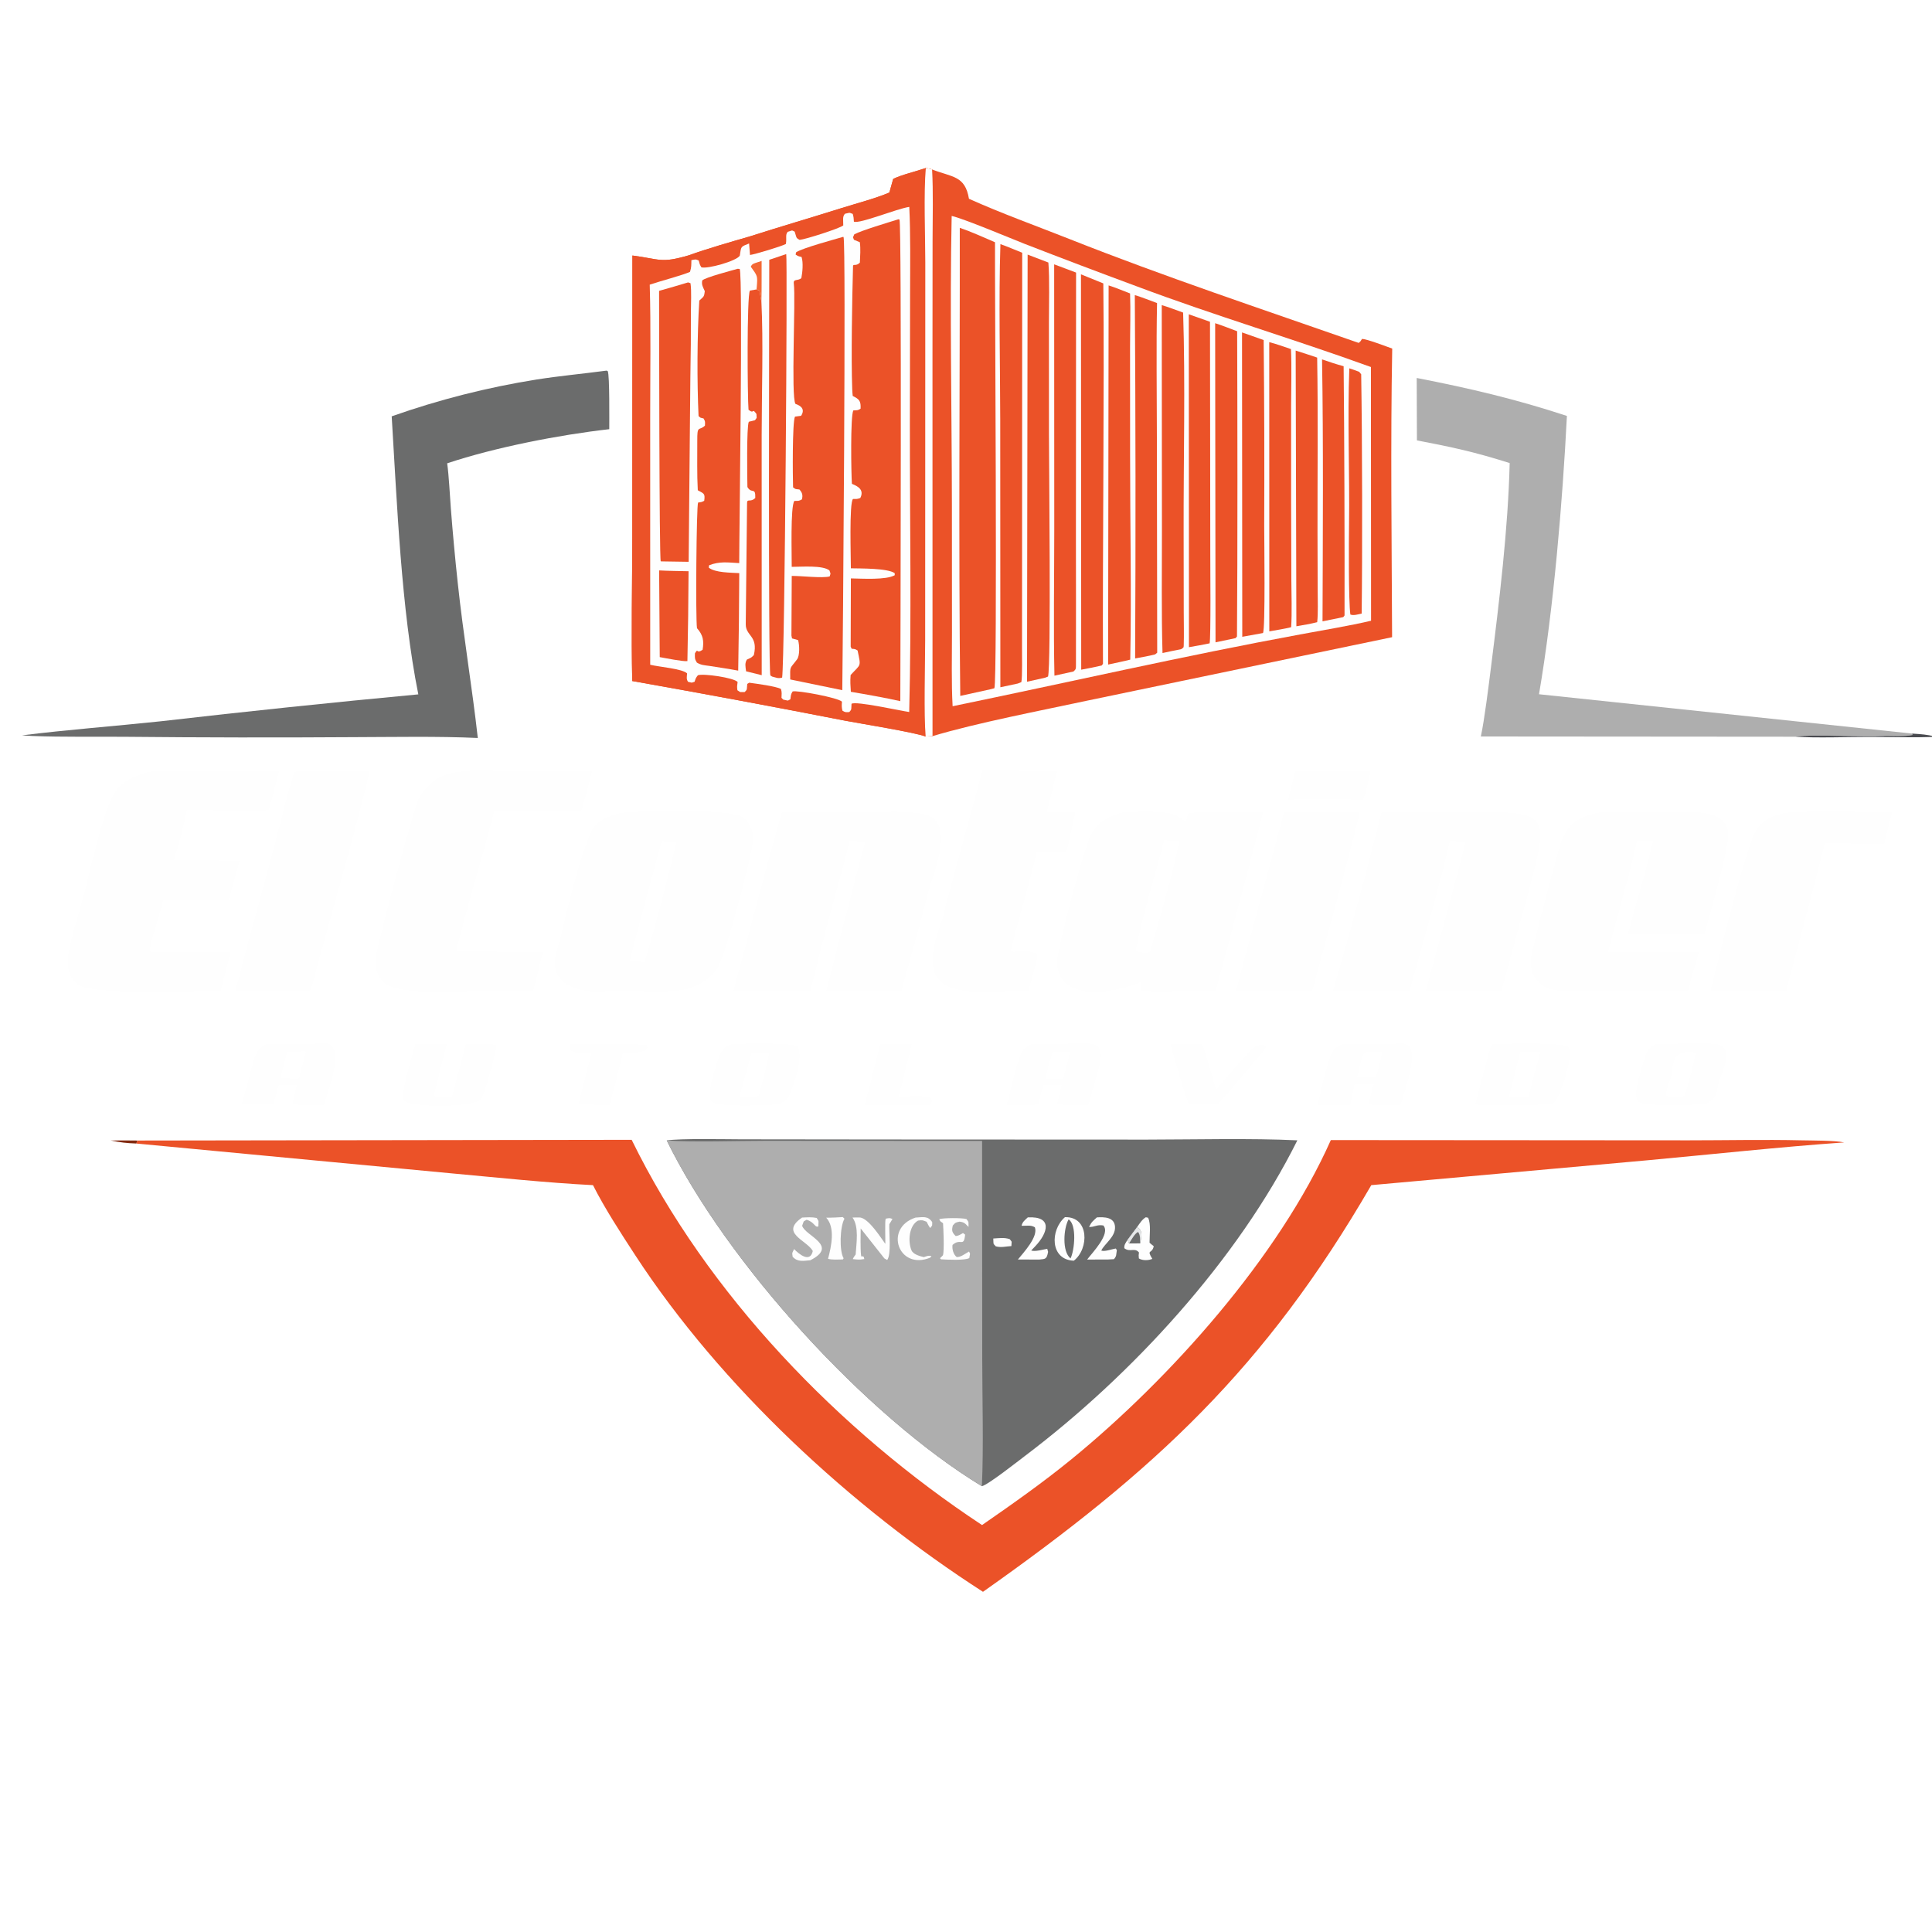
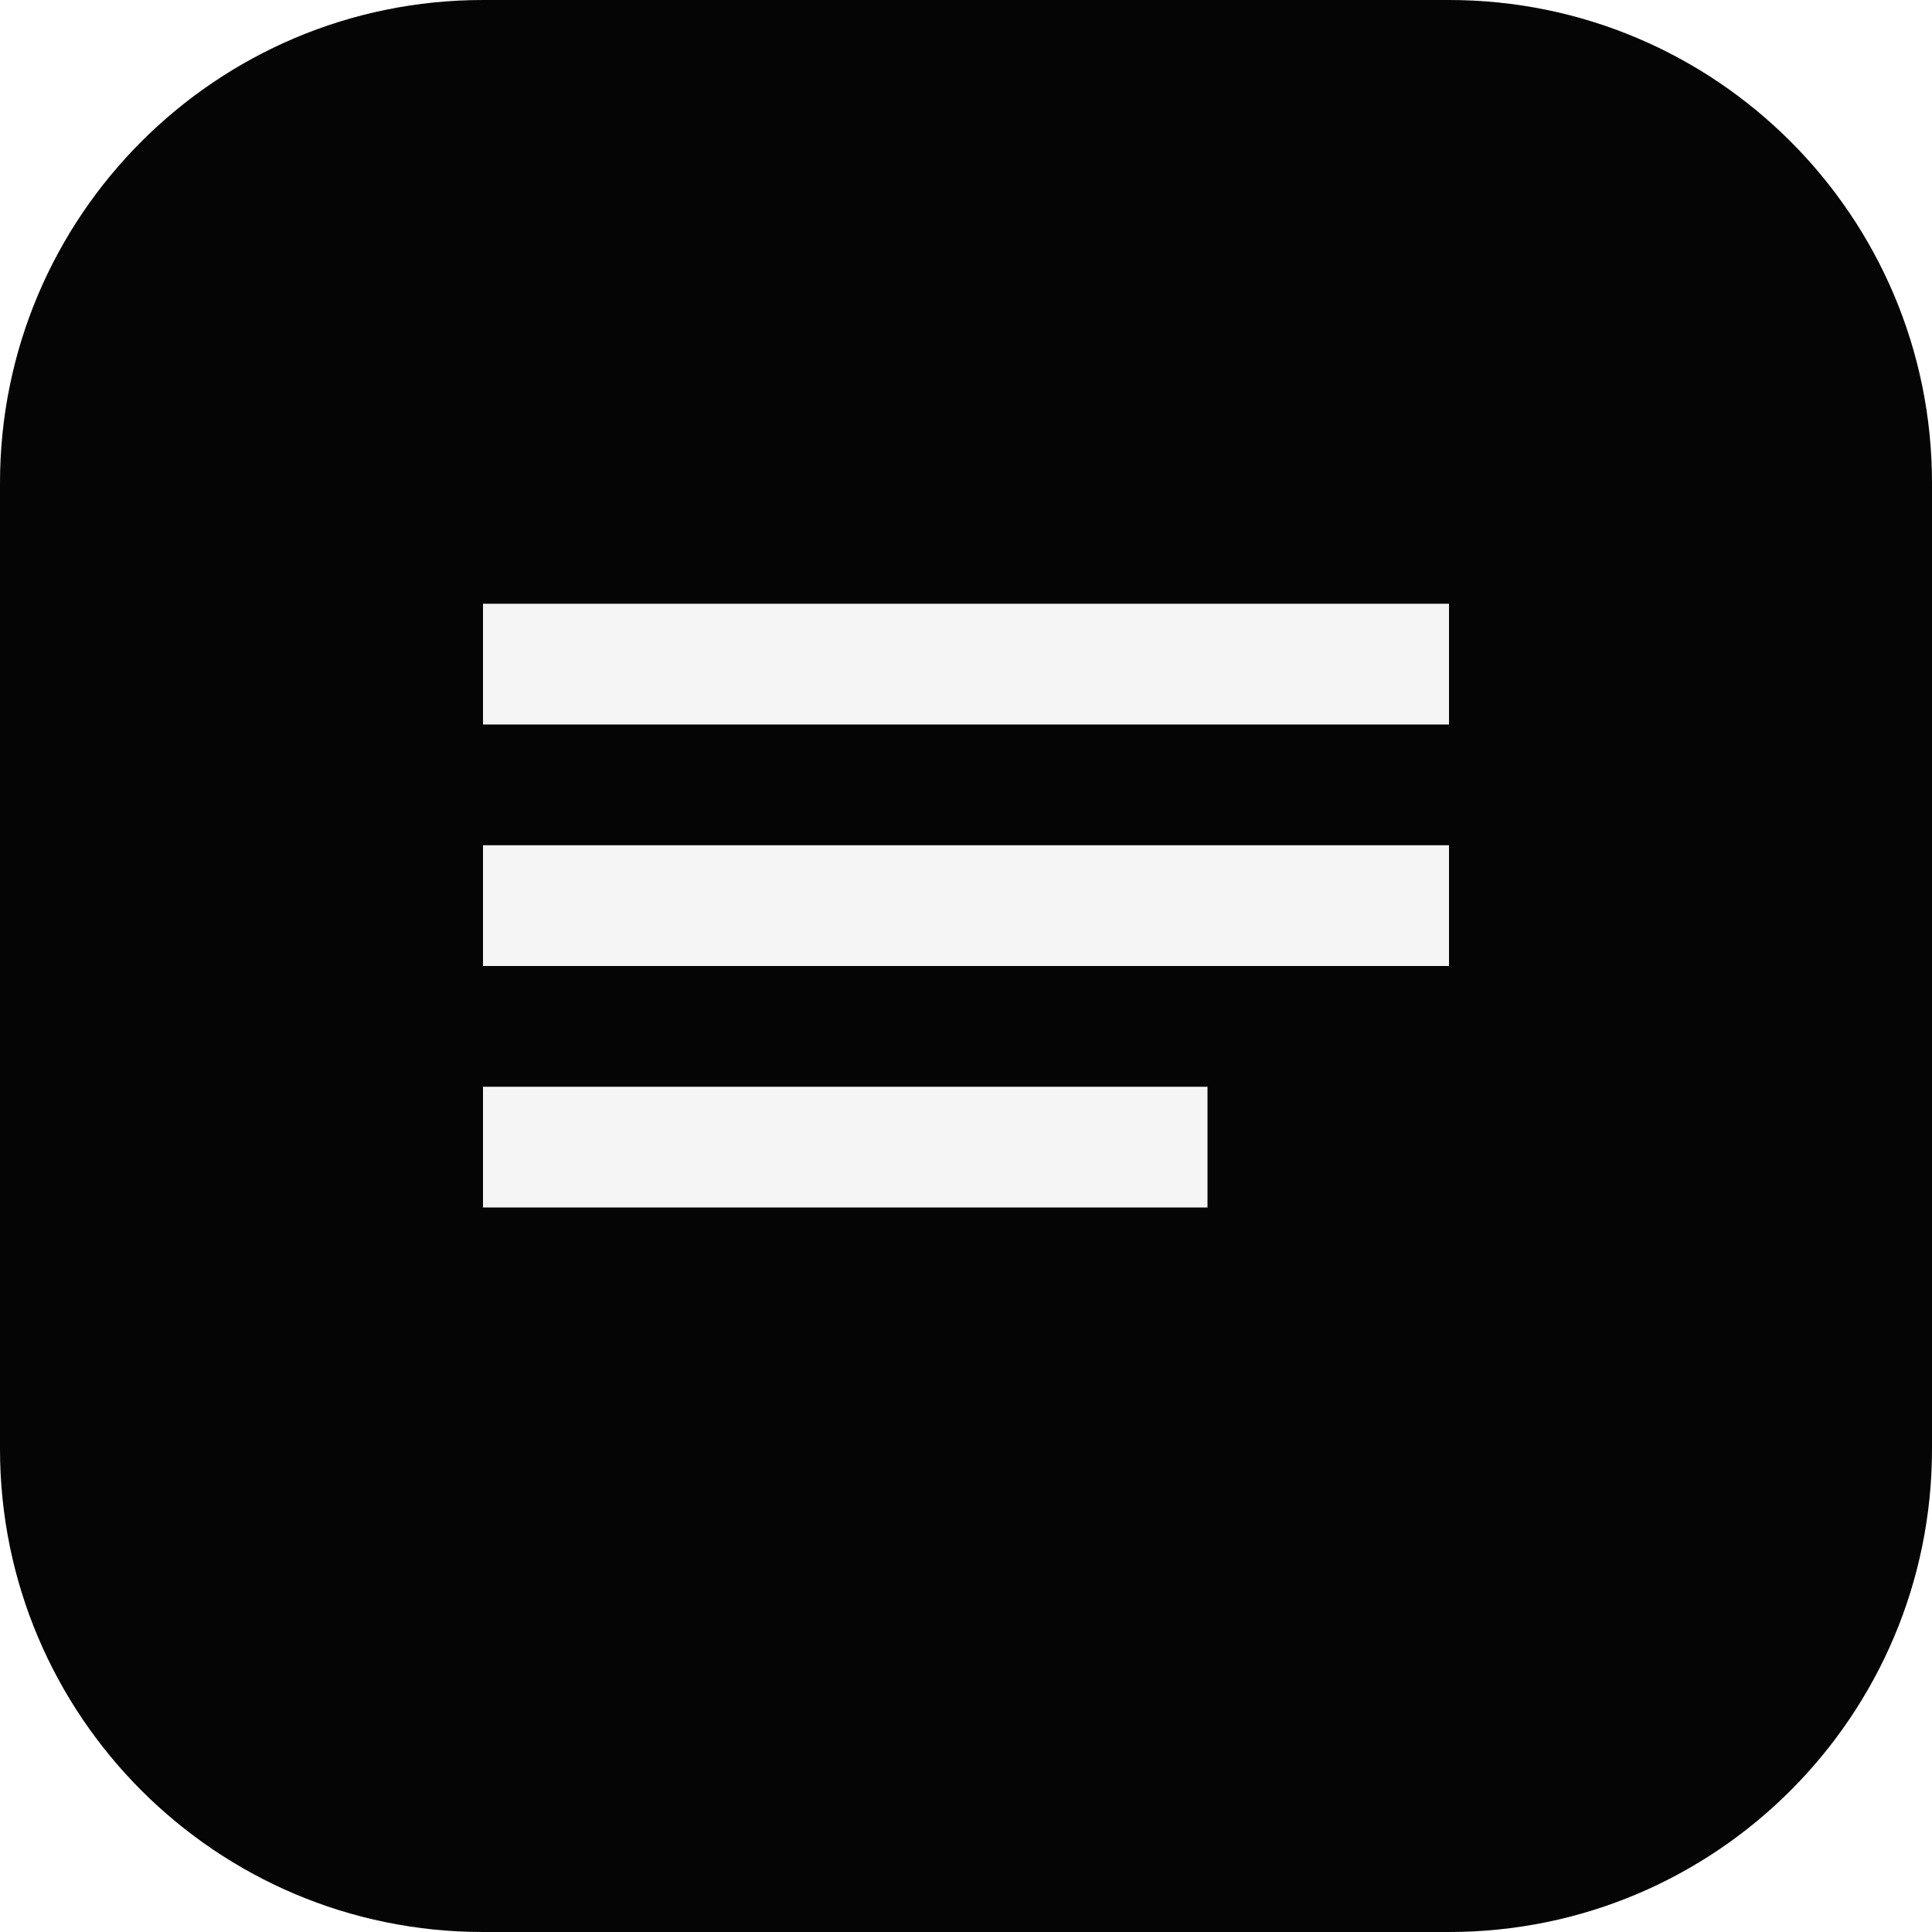
- <svg xmlns="http://www.w3.org/2000/svg" width="64" height="64" viewBox="120 200 780 620">
-   <path fill="#EB5228" d="M493.773 187.836C494.656 187.998 495.487 188.085 496.304 188.42C504.544 191.608 509.612 190.869 511.197 200.254C524.146 206.084 538.502 211.246 551.766 216.499C590.341 231.778 629.453 244.78 668.55 258.444C669.487 257.603 669.21 257.91 669.87 256.843C671.784 256.813 679.889 259.964 682.075 260.725C681.365 298.891 681.876 339.013 682.025 377.251L558.954 402.864C540.418 406.851 514.295 411.839 496.484 417.199L493.71 417.364C489.673 415.722 467.112 412.086 461.552 411.026C432.833 405.407 404.065 400.047 375.25 394.946C374.828 376.127 375.237 355.884 375.273 336.938L375.319 223.16C386.604 224.635 386.777 226.384 398.042 223.092C405.54 220.384 414.973 217.696 422.673 215.461C434.901 211.545 447.268 207.943 459.506 204.089C465.277 202.272 473.718 200.049 479.063 197.73L480.606 192.231C483.92 190.572 489.797 189.226 493.773 187.836Z" />
-   <path fill="#EB5228" d="M493.773 187.836C494.656 187.998 495.487 188.085 496.304 188.42C496.811 197.288 496.519 207.893 496.506 216.9L496.469 263.267L496.484 417.199L493.71 417.364C489.673 415.722 467.112 412.086 461.552 411.026C432.833 405.407 404.065 400.047 375.25 394.946C374.828 376.127 375.237 355.884 375.273 336.938L375.319 223.16C386.604 224.635 386.777 226.384 398.042 223.092C405.54 220.384 414.973 217.696 422.673 215.461C434.901 211.545 447.268 207.943 459.506 204.089C465.277 202.272 473.718 200.049 479.063 197.73L480.606 192.231C483.92 190.572 489.797 189.226 493.773 187.836Z" />
-   <path fill="#FEFEFE" d="M493.773 187.836C494.656 187.998 495.487 188.085 496.304 188.42C496.811 197.288 496.519 207.893 496.506 216.9L496.469 263.267L496.484 417.199L493.71 417.364C492.942 408.499 493.514 388.218 493.515 378.381L493.543 300.974L493.566 226.026C493.56 215.284 492.886 197.878 493.773 187.836Z" />
-   <path fill="#FEFEFE" d="M422.43 218.293L422.796 222.94C424.744 222.705 435.685 219.413 437.292 218.485C437.678 215.949 436.982 214.852 438.016 213.593C440.158 213.029 439.347 212.794 440.836 213.522C441.654 215.936 441.187 215.962 442.83 216.845C445.133 216.656 459.076 212.21 460.446 211.011C460.475 208.935 460.034 207.389 461.157 206.289C463.418 205.875 462.443 205.689 464.279 206.364C464.659 207.805 464.655 207.994 464.737 209.495C467.175 210.444 481.869 204.313 487.1 203.522C487.64 214.546 487.443 226.923 487.428 238.023L487.339 291.249C487.307 329.282 488.026 369.624 487.072 407.455C483.44 406.951 465.414 402.92 463.781 404.144C463.615 406.278 463.995 406.325 462.858 407.48C461.367 407.542 461.387 407.66 460.122 406.933C459.738 405.36 459.834 404.869 459.912 403.29C458.544 401.693 441.704 398.569 440.001 399.163C439.233 400.312 439.294 400.924 439.103 402.311C437.624 403.129 438.416 402.827 436.222 402.451L435.512 401.741C435.566 400.372 435.711 399.452 435.285 398.144C433.067 397.01 425.382 396.04 422.475 395.629L421.688 396.118C421.443 398.297 421.836 398.29 420.624 399.397C418.416 399.351 419.309 399.716 417.712 398.671C417.492 397.104 417.595 396.87 417.794 395.332C416.258 393.605 404.071 391.834 401.76 392.614C400.842 393.784 400.909 393.808 400.421 395.24C398.835 395.778 399.672 395.652 397.784 395.265C397.027 394.166 397.296 393.236 397.4 391.855C395.386 389.953 386.196 389.284 382.508 388.377L382.498 288.798C382.485 271.346 382.812 252.295 382.317 234.925C386.261 233.566 395.648 231.107 398.577 229.758C399.171 227.804 399.089 227.11 399.137 225.026C400.619 224.769 400.777 224.55 402.077 225.165C402.449 226.467 402.454 226.801 403.165 227.927C405.745 228.646 417.307 225.391 418.665 223.244C419.28 219.295 418.977 219.711 422.43 218.293Z" />
-   <path fill="#EB5228" d="M482.7 208.531L483.149 208.64C484.086 210.646 483.512 386.402 483.48 403.074C477.304 401.696 469.782 400.359 463.511 399.299C463.348 396.713 463.197 395.128 463.419 392.52C467.613 387.942 467.662 389.464 466.232 382.627C465.077 381.911 465.205 382.076 463.833 381.913L463.443 381.061L463.521 353.52C468.095 353.591 477.681 354.237 481.229 352.232L481.221 351.414C478.376 349.357 467.419 349.535 463.517 349.44C463.537 345.512 462.795 322.917 464.379 321.448C465.867 321.451 465.957 321.545 467.329 321.054C468.989 317.745 466.389 316.317 463.936 315.341C463.646 311.345 463.282 288.017 464.508 285.7C466.117 285.588 466.199 285.792 467.443 284.986C467.581 281.903 466.962 281.18 464.267 279.855C464.167 278.922 464.1 277.985 464.066 277.046C463.596 264.667 464.024 240.612 464.392 227.423C464.419 226.439 465.636 227.619 467.156 226.024C467.272 223.226 467.503 220.558 467.141 217.787L464.77 216.818L464.369 215.792L464.917 214.586C468.057 212.95 478.737 209.788 482.7 208.531Z" />
-   <path fill="#EB5228" d="M460.429 215.616L460.562 215.726C461.632 217.786 460.271 384.399 460.056 398.646L439.035 394.316C438.997 388.62 438.727 390.321 441.8 386.194C442.947 384.655 442.781 380.346 442.209 378.425C441.392 378.219 440.581 377.993 439.775 377.747L439.523 376.625L439.646 352.514C443.579 352.477 451.984 353.516 454.96 352.716C455.413 351.175 455.393 351.95 454.877 350.313C452.128 348.105 443.604 348.868 439.636 348.849C439.683 344.182 439.065 324.553 440.696 322.234C442.372 322.176 442.376 322.376 443.752 321.615C444.196 319.924 443.89 318.863 442.746 317.622C440.979 317.361 441.455 317.692 440.184 316.757C440.054 312.792 439.829 290.533 440.954 288.196L443.429 287.858C445.093 285.269 443.487 283.845 441.144 283.06C439.278 280.126 441.3 240.847 440.481 234.528C440.204 232.386 442.082 233.566 443.522 232.282C444.001 229.882 444.345 226.1 443.623 223.752C442.341 223.433 442.267 223.501 441.202 222.764L441.423 221.846C444.051 220.112 456.798 216.681 460.429 215.616Z" />
-   <path fill="#EB5228" d="M417.812 228.52L418.633 228.574C419.989 231.52 418.423 335.787 418.446 347.34C413.875 347.097 410.533 346.54 406.274 348.217L406.143 349.165C408.705 351.254 415.06 351.174 418.463 351.389C418.414 364.512 418.271 377.635 418.033 390.756C414.324 390.043 410.274 389.469 406.522 388.863C404.412 388.56 403.13 388.574 401.349 387.515C400.39 385.98 400.536 385.545 400.565 383.752C402.047 381.318 400.903 384.214 403.658 382.336C404.268 378.746 403.857 376.351 401.4 373.631C400.789 369.826 401.164 324.272 401.838 322.889C403.134 322.707 403.191 322.783 404.315 322.163C404.771 319.068 404.049 319.297 401.718 317.936C401.353 311.358 401.547 304.689 401.509 298.102C401.47 291.4 402.089 294.168 404.604 291.839C404.652 290.291 404.812 290.223 404.037 288.94C402.607 288.568 403.038 288.877 402.029 287.984C401.383 274.296 401.452 254.973 402.325 241.339C404.236 239.68 404.287 239.689 404.547 237.556C403.809 235.89 403.143 234.955 403.522 233.209C404.899 231.928 415.467 229.213 417.812 228.52Z" />
-   <path fill="#EB5228" d="M397.8 234.016C398.123 234.121 398.446 234.226 398.77 234.332C399.247 237.538 398.932 242.608 398.934 246.09C398.966 254.749 398.894 263.408 398.718 272.065L398.032 346.812L387.875 346.658L386.757 346.629C386.135 345.455 386.118 247.424 386.095 237.428C389.94 236.392 393.96 235.141 397.8 234.016Z" />
-   <path fill="#EB5228" d="M437.42 222.582C437.963 223.793 436.88 385.917 435.767 393.565C434.073 394.024 433.618 393.621 431.734 393.154L431.025 392.704C430.103 390.883 430.578 241.562 430.574 224.88L437.42 222.582Z" />
-   <path fill="#EB5228" d="M425.439 236.843L426.624 237.391C426.854 238.865 427.113 240.334 427.399 241.797C428.208 257.838 427.519 279.161 427.508 295.664L427.524 392.591L421.223 391.027C420.942 389.074 420.651 387.782 421.524 386.304C422.923 385.656 423.265 385.622 424.338 384.501C426.209 376.617 421.024 376.849 421.08 372.013C421.265 356.034 421.442 339.074 421.614 323.014C421.634 321.168 423.052 322.975 424.929 321.031C425.064 316.422 423.491 319.606 421.754 316.626C421.676 313.271 421.372 292.143 422.315 290.278L424.805 289.65C425.762 288.322 425.438 289.088 425.403 287.14C423.451 284.39 424.712 287.424 422.2 285.447C421.772 280.594 421.491 239.397 422.755 237.323L425.439 236.843Z" />
-   <path fill="#EB5228" d="M386.11 350.289C389.923 350.513 394.145 350.528 397.993 350.622C397.933 362.716 397.777 374.809 397.526 386.901C395.849 387.164 388.507 385.677 386.355 385.295L386.11 350.289Z" />
-   <path fill="#F46835" d="M425.439 236.843L425.521 235.899C425.908 231.222 425.829 231.49 423.106 227.656C423.729 226.398 424.392 226.39 426.064 225.813C426.537 225.652 427.012 225.496 427.489 225.344C427.463 230.714 427.537 236.459 427.399 241.797C427.113 240.334 426.854 238.865 426.624 237.391L425.439 236.843Z" />
-   <path fill="#FEFEFE" d="M504.214 207.187C508.652 208.094 527.913 216.177 533.475 218.378C548.612 224.256 563.796 230.009 579.027 235.637C610.401 247.425 642.382 256.887 673.476 268.174L673.533 370.609C665.009 372.623 653.626 374.513 644.863 376.146C597.694 384.843 551.442 395.468 504.598 405.123C504.068 396.013 504.339 384.527 504.336 375.242L504.31 324.396C504.269 286.264 503.412 245.021 504.214 207.187Z" />
-   <path fill="#EB5228" d="M507.491 211.98C512.256 213.606 517.072 215.804 521.711 217.81C521.597 236.705 522.735 394.942 521.455 397.863L519.879 398.273L507.685 400.956C506.944 338.389 507.556 274.652 507.491 211.98Z" />
-   <path fill="#EB5228" d="M523.895 218.558C526.614 219.51 529.959 220.951 532.691 222.036L532.64 350.476L532.617 381.487C532.614 383.841 532.779 393.53 532.347 395.379L530.894 395.966L523.872 397.467L523.821 289.436C523.787 266.627 523.175 241.194 523.895 218.558Z" />
-   <path fill="#EB5228" d="M534.88 222.79L543.257 225.988C543.792 232.315 543.476 243.544 543.48 250.179L543.492 295.527C543.494 304.521 544.396 389.369 543.113 393.151L541.881 393.624L534.639 395.228L534.88 222.79Z" />
-   <path fill="#EB5228" d="M545.595 226.717L554.439 230.045L554.377 336.426C554.381 353.607 554.449 370.955 554.39 388.149C554.383 390.086 554.423 390.157 553.392 391.098L545.705 392.786C545.292 373.488 545.632 353.027 545.636 333.627L545.595 226.717Z" />
-   <path fill="#EB5228" d="M556.414 230.763L565.44 234.416C565.899 275.183 565.088 344.266 565.3 388C565.137 388.223 564.973 388.446 564.809 388.668C562.185 389.315 559.189 389.842 556.513 390.375L556.414 230.763Z" />
-   <path fill="#EB5228" d="M567.577 235.225C570.127 236.011 573.668 237.488 576.242 238.474C576.495 245.456 576.233 253.388 576.23 260.488L576.25 304.331C576.245 331.273 576.853 359.489 576.31 386.308C573.519 387.024 570.229 387.668 567.379 388.3L567.577 235.225Z" />
-   <path fill="#EB5228" d="M578.152 239.132C580.79 239.914 584.46 241.38 587.127 242.355C586.779 260.131 587.056 278.852 587.064 296.678L587.195 383.506L586.364 384.195C583.659 384.879 581.021 385.33 578.282 385.833C578.526 336.933 578.483 288.032 578.152 239.132Z" />
-   <path fill="#EB5228" d="M589.031 243.184C591.468 243.878 595.168 245.317 597.656 246.195C598.588 274.41 597.788 306.079 597.865 334.622L597.91 367.039C597.916 371.422 598.045 376.216 597.904 380.594C597.87 381.634 597.803 381.377 596.89 382.078C594.387 382.545 591.834 383.119 589.338 383.648C588.87 367.574 589.112 350.266 589.106 334.131L589.031 243.184Z" />
-   <path fill="#EB5228" d="M599.946 246.89L608.507 249.907L608.626 344.159C608.63 348.28 608.884 377.313 608.354 379.736C605.677 380.315 602.732 380.796 600.016 381.29L599.946 246.89Z" />
-   <path fill="#EB5228" d="M610.589 250.486C613.454 251.403 616.619 252.663 619.472 253.731C619.586 282.933 619.681 344.358 619.401 376.982C619.208 377.199 619.014 377.416 618.821 377.633L610.739 379.326L610.589 250.486Z" />
-   <path fill="#EB5228" d="M621.44 254.205L630.175 257.289C630.431 282.271 630.504 307.254 630.396 332.238C630.399 337.749 630.898 374.122 629.893 375.574L621.537 377.092L621.44 254.205Z" />
-   <path fill="#EB5228" d="M632.426 258.137C634.893 258.722 638.697 260.099 641.2 260.938C641.519 268.024 641.27 276.63 641.253 283.816L641.255 322.774L641.349 353.799C641.384 359.715 641.647 367.446 641.278 373.216C638.477 373.908 635.317 374.39 632.453 374.898L632.426 258.137Z" />
-   <path fill="#EB5228" d="M643.1 261.537C645.942 262.388 648.937 263.435 651.772 264.371C652.176 287.529 651.875 311.935 651.914 335.167L651.986 358.329C651.998 361.911 652.191 367.794 651.787 371.191C649.014 371.902 646.199 372.342 643.378 372.839L643.1 261.537Z" />
-   <path fill="#EB5228" d="M653.749 265.095C656.82 266.166 659.324 266.998 662.461 267.857C662.748 294.249 662.896 340.268 662.826 368.486C662.653 368.706 662.479 368.926 662.306 369.146L653.938 370.858C654.059 336.154 654.314 299.757 653.749 265.095Z" />
-   <path fill="#EB5228" d="M664.757 268.709C666.219 269.16 667.304 269.555 668.731 270.113C669.003 270.444 669.275 270.775 669.548 271.107C669.988 298.077 670.06 342.563 669.742 367.717C668.228 368.028 666.504 368.631 665.176 368.098C664.41 362.575 664.56 338.021 664.642 331.832C664.916 311.276 663.981 289.059 664.757 268.709Z" />
-   <path fill="#6B6C6C" d="M389.184 580.425C394.765 579.563 412.574 579.964 419.208 579.972L478.588 580.042L583.011 580.089C602.011 580.074 625.069 579.475 643.774 580.382C619.759 628.675 576.877 675.228 534.058 707.608C530.994 709.925 518.921 719.457 516.404 720.016C469.438 691.482 413.343 629.817 389.184 580.425Z" />
-   <path fill="#AEAEAE" d="M389.184 580.425C399.246 581.203 418.222 580.571 428.955 580.576L516.496 580.625L516.554 668.321C516.561 684.16 517.147 704.572 516.404 720.016C469.438 691.482 413.343 629.817 389.184 580.425Z" />
-   <path fill="#FEFEFE" d="M464.182 611.559C464.733 611.537 466.896 611.475 467.297 611.54C470.828 612.115 475.387 619.385 477.431 622.183C477.486 620.342 477.186 612.807 477.593 612.012C478.982 611.787 479.047 611.632 480.316 612.131C480.307 612.148 479.038 614.286 479.04 614.252C478.872 617.535 479.937 626.254 478.195 628.686L477.052 628.06L467.481 615.953C467.457 618.648 467.316 623.913 467.626 626.721C467.798 628.28 468.545 625.979 468.936 628.312C466.839 628.643 466.448 628.55 464.292 628.335C464.585 627.618 464.993 627.107 465.447 626.485C465.741 621.91 466.874 615.316 464.182 611.559Z" />
-   <path fill="#FEFEFE" d="M509.648 618.445C509.097 623.822 507.835 619.656 504.565 622.603C504.31 624.202 504.9 626.489 506.242 627.494C507.825 627.638 509.592 626.178 511.223 625.283C511.881 626.486 511.572 626.038 511.335 627.908C509.645 628.935 502.286 628.572 499.882 628.415L499.503 627.967C499.722 627.762 500.651 626.917 500.705 626.738C501.292 624.802 500.867 615.62 500.727 613.853C499.572 612.968 499.76 613.369 499.186 612.206C501.037 611.66 508.326 611.644 510.194 612.163C511.285 613.669 510.95 613.155 511.016 615.346C509.613 613.941 509.382 613.467 507.412 613.21C505.734 613.601 505.778 613.479 504.673 614.767C504.185 616.72 504.277 617.517 505.854 619.035C507.178 618.857 507.617 618.474 508.789 617.814L509.648 618.445Z" />
-   <path fill="#FEFEFE" d="M443.815 611.562C445.995 611.47 447.546 611.294 449.716 611.72C450.756 613.299 450.422 612.853 450.384 615.117C448.981 615.813 448.84 613.302 445.64 612.465C444.006 613.376 444.712 612.732 443.851 614.858C444.992 618.948 458.842 622.873 447.146 628.803C444.382 629.007 442.024 629.629 440.005 627.367C439.784 625.343 439.692 626.351 440.602 624.28C442.494 626.261 447.034 630.054 448.151 625.063C445.703 620.63 434.676 617.864 443.815 611.562Z" />
-   <path fill="#FEFEFE" d="M489.656 611.567C492.624 611.413 494.643 610.785 496.359 613.417C496.293 615.173 496.571 614.416 495.552 615.789C494.955 614.999 494.534 614.155 494.105 613.264C492.433 612.599 492.488 612.521 490.622 612.788C486.983 614.799 486.474 621.18 487.994 624.799C488.671 626.411 491.372 627.156 492.985 627.539C494.465 627.054 494.556 626.879 496.061 627.054L495.541 627.755C482.667 633.01 476.753 615.737 489.656 611.567Z" />
-   <path fill="#FEFEFE" d="M453.571 611.606C455.867 611.644 457.979 611.497 460.263 611.365L460.936 612.041C459.095 615.159 458.79 625.045 460.587 628.002L460.27 628.471C458.467 628.5 455.975 628.687 454.306 628.216C455.605 623.306 457.302 615.657 453.571 611.606Z" />
-   <path fill="#FEFEFE" d="M549.941 611.405C559.764 611.119 559.748 624.162 553.53 628.981C543.896 628.626 543.918 616.603 549.941 611.405Z" />
-   <path fill="#6B6C6C" d="M551.42 612.297C554.804 614.454 553.852 624.721 552.207 628.054C548.687 625.286 549.396 615.829 551.42 612.297Z" />
-   <path fill="#FEFEFE" d="M579.101 615.377C580.166 613.886 581.042 612.358 582.595 611.435L583.51 611.627C584.778 614.228 584.056 618.81 584.1 621.716C584.102 621.788 585.575 622.952 585.796 623.122C585.101 626.506 582.743 624.112 585.223 628.251C583.612 628.918 581.336 628.981 579.803 628.079C579.655 626.712 579.678 627.032 579.831 625.66C578.106 623.518 576.268 625.744 573.921 623.944C573.782 622.568 574.462 621.818 575.196 620.593L579.101 615.377Z" />
-   <path fill="#6B6C6C" d="M579.101 615.377C581.571 616.913 580.827 619.25 580.337 621.988L575.822 622.016L575.196 620.593L579.101 615.377Z" />
-   <path fill="#E6E8E9" d="M579.101 615.377C581.571 616.913 580.827 619.25 580.337 621.988C580.211 620.029 580.456 618.821 579.487 617.361C578.147 617.958 576.717 620.635 575.822 622.016L575.196 620.593L579.101 615.377Z" />
-   <path fill="#FEFEFE" d="M562.855 611.485C565.745 611.329 569.953 611.284 570.165 615.34C570.376 619.376 565.797 622.222 564.616 624.903C566.112 625.374 568.504 624.406 570.46 624.056L570.901 624.709C570.557 626.761 570.861 627.014 569.729 628.361L567.125 628.499L558.901 628.514C560.947 625.788 568.518 618.09 565.429 614.744C562.724 614.321 562.06 615.428 559.682 615.36C560.683 613.302 561.115 613.081 562.855 611.485Z" />
-   <path fill="#FEFEFE" d="M534.948 611.492C545.157 610.939 543.027 617.804 537.994 623.103L536.753 624.409L536.317 624.86C537.866 625.409 540.799 624.517 542.801 624.182L543.144 625.407C542.594 628.404 542.072 628.271 539.625 628.515L530.95 628.5C533.328 625.58 539.221 619.285 537.806 615.486C536.108 614.465 534.599 614.948 532.433 614.88C532.779 613.284 533.743 612.651 534.948 611.492Z" />
-   <path fill="#FEFEFE" d="M521.02 620.021C523.354 619.888 525.495 619.531 527.652 620.283C528.76 621.717 528.387 620.874 528.324 623.075C526.083 623.209 524.171 623.774 522.022 623.181C520.77 621.891 521.165 622.328 521.02 620.021Z" />
-   <path fill="#EB5228" d="M175.448 580.464L375.021 580.173C405.498 642.531 458.823 697.665 516.475 735.705C528.602 727.318 541.117 718.499 552.529 709.18C592.324 676.683 636.279 627.556 657.295 580.28L801.775 580.379C816.919 580.38 832.093 580.031 847.214 580.376C851.707 580.479 860.53 580.396 864.542 581.222C838.527 583.056 811.025 586.052 784.915 588.454L673.627 598.471C630.756 672.41 586.321 713.673 516.855 762.658C463.582 728.378 411.045 679.764 376.469 626.779C370.768 618.044 364.095 607.793 359.405 598.478C340.543 597.51 320.647 595.392 301.749 593.664L175.038 581.67L175.448 580.464Z" />
-   <path fill="#6B6C6C" d="M364.882 269.627L365.363 269.829C366.178 271.538 365.958 290.353 365.978 293.275C345.693 295.569 319.814 300.62 300.539 307.051C301.25 312.111 301.604 319.948 302.014 325.2C302.791 335.248 303.72 345.284 304.802 355.304C307.063 376.552 310.585 397.214 312.903 417.943C296.756 417.192 278.822 417.571 262.572 417.606C231.934 417.81 201.295 417.762 170.657 417.462C158.348 417.355 145.285 417.622 133.067 417.134L128.876 416.883C147.137 414.598 166.334 413.173 184.772 411.214C219.437 407.22 254.144 403.592 288.886 400.333C281.976 365.997 280.293 323.003 278.139 288.082C297.153 281.368 316.737 276.392 336.651 273.216C346.221 271.722 355.35 270.899 364.882 269.627Z" />
-   <path fill="#AEAEAE" d="M691.964 272.593C713.415 276.787 731.761 281.067 752.605 287.924C750.862 322.262 747.211 366.119 741.335 400.283L891.991 416.166L892.133 416.73C888.247 417.58 883.629 416.96 879.789 417.188C870.371 417.748 853.731 416.294 844.849 417.433L717.852 417.335C719.301 410.759 721.064 396.421 721.99 389.045C725.306 362.646 728.863 333.496 729.494 306.954C715.465 302.511 706.542 300.558 692.05 297.798L691.964 272.593Z" />
-   <path fill="#FEFEFE" d="M572.867 448.087C577.439 447.677 591.836 447.079 595.254 449.39L598.742 451.74C599.26 450.599 599.369 449.758 599.613 448.545C601.481 447.272 625.911 447.93 629.95 447.963C623.722 471.999 617.34 495.994 610.805 519.948L604.093 519.995C596.844 519.95 587.922 520.477 580.861 519.957C580.345 518.831 580.711 518.26 580.934 516.774L580.647 516.457C579.913 516.742 579.177 517.022 578.44 517.298C569.779 520.534 550.837 524.055 547.288 512.081C546.813 510.494 546.664 508.828 546.849 507.182C547.649 500.233 557.765 461.697 560.665 456.563C563.303 451.896 567.853 449.407 572.867 448.087ZM584.249 504.49C587.793 492.086 593.86 471.782 596.089 459.507C594.303 459.449 591.714 459.451 590.016 459.142C586.933 471.224 580.599 491.911 578.627 503.481C579.595 504.966 582.567 504.535 584.249 504.49Z" />
-   <path fill="#FEFEFE" d="M370.924 448.115C379.292 447.434 412.685 446.568 418.931 449.492C421.129 450.521 422.641 452.486 423.392 454.765C424.035 456.715 424.107 458.746 423.826 460.768C422.772 468.352 413.234 504.381 410.008 510.22C407.25 515.212 402.081 517.931 396.815 519.428C387.154 521.117 374.627 519.475 364.709 520.105C354.819 521.01 340.838 518.196 344.648 504.489C348.925 489.103 352.451 469.825 358.977 455.162C360.662 451.378 367.118 448.881 370.924 448.115ZM374.178 508.051C375.968 508.123 378.532 508.142 380.24 508.437C384.619 494.04 389.639 474.548 393.115 459.952L387.131 459.561C382.707 475.696 378.389 491.86 374.178 508.051Z" />
-   <path fill="#FEFEFE" d="M435.721 447.876L470.318 447.837C477.032 447.825 486.378 447.364 492.749 448.588C506.133 451.16 497.118 471.544 494.976 479.47C491.446 493.007 487.762 506.503 483.925 519.956L453.567 520.02C456.815 507.289 460.145 494.578 463.556 481.889C465.194 474.788 467.49 466.83 469.364 459.709L462.92 459.519C461.366 466.941 458.831 475.424 456.823 482.809C453.436 495.169 450.236 507.579 447.222 520.035L416.106 520.036C422.631 496.277 428.84 471.373 435.721 447.876Z" />
-   <path fill="#FEFEFE" d="M677.767 447.957L712.086 447.818C745.62 447.711 745.692 447.913 737.146 479.823L726.16 519.969L695.613 520.005C699.208 507.035 702.72 494.043 706.147 481.028C708.11 473.946 709.984 466.839 711.768 459.71L705.367 459.547C700.948 478.789 694.389 500.749 689.083 520.009L658.187 520.017C664.693 497.677 672.169 470.441 677.767 447.957Z" />
-   <path fill="#FEFEFE" d="M765.156 448.083C776.755 447.338 788.97 448.3 800.633 447.907C808.358 447.647 819.36 448.521 817.536 459.488C815.467 471.938 811.419 484.908 808.106 497.195L777.186 497.319C780.526 484.798 784.418 472.11 787.397 459.533L780.862 459.526C778.988 468.886 775.622 480.089 773.175 489.582C771.808 494.301 770.513 499.497 769.233 504.272C781.254 504.499 793.786 504.354 805.848 504.386C804.342 509.549 802.885 514.727 801.478 519.918L768.13 520.068C762.081 520.091 756.28 520.225 750.1 519.9C742.238 519.984 736.55 513.861 738.283 505.754C741.481 491.359 745.483 477.04 749.364 462.809C751.839 453.731 755.965 449.953 765.156 448.083Z" />
-   <path fill="#FEFEFE" d="M179.841 431.627C185.928 431.093 194.181 431.302 200.388 431.304L232.675 431.32C231.322 436.597 229.93 441.865 228.5 447.123C217.473 447.238 206.445 447.197 195.419 446.999C194.51 452.78 191.892 461.613 190.184 467.258C198.899 467.444 207.925 467.38 216.667 467.437C215.463 472.608 213.85 477.95 212.393 483.076C203.58 483.181 194.765 483.171 185.952 483.046C184.626 489.386 181.298 497.952 180.342 503.876L181.109 504.316L212.94 504.406C211.891 509.334 210.33 514.999 209.086 519.945C198.153 519.994 159.331 521.696 152.111 517.875C150.002 516.76 148.574 514.502 147.882 512.275C147.156 509.941 147.232 507.62 147.618 505.234C148.794 497.953 151.391 490.523 153.303 483.375C156.271 472.279 160.888 450.065 165.668 441.129C168.637 435.58 174.141 433.271 179.841 431.627Z" />
-   <path fill="#FEFEFE" d="M352.341 431.247L359.04 431.265C357.707 436.814 356.326 441.742 354.729 447.207C343.043 447.464 331.292 447.114 319.555 447.323C314.724 466.36 308.741 485.208 304.146 504.128L339.17 504.34L335.297 520.004L314.25 520.01C306.112 519.997 281.122 521.932 275.314 516.907C272.74 514.679 271.554 511.483 271.489 508.128C271.412 504.098 286.578 448.436 288.662 443.37C289.655 440.958 291.396 438.715 293.259 436.913C295.63 434.619 298.201 433.15 301.398 432.323C308.088 430.593 315.978 431.294 322.865 431.271L352.341 431.247Z" />
-   <path fill="#FEFEFE" d="M516.633 431.077C526.723 431.219 536.814 431.272 546.905 431.237C545.406 436.223 543.941 442.673 542.638 447.806L554.165 447.999L550.588 463.916L538.541 463.778C535.634 477.026 531.121 490.722 528.02 504.218C531.869 504.372 535.247 503.467 538.326 504.945C539.126 506.512 538.71 506.522 538.267 508.753L535.241 520.019C513.375 519.614 487.678 526.33 499.499 494.059C500.698 490.786 501.812 485.562 502.779 482.012L516.633 431.077Z" />
-   <path fill="#FEFEFE" d="M241.737 431.246C250.888 431.229 260.039 431.286 269.189 431.415C264.02 454.137 251.88 495.496 245.529 519.562C245.396 520.068 243.908 519.928 243.125 519.956L215.083 520.039C221.154 496.037 228.17 472.238 234.197 448.216C235.539 442.868 237.016 437.341 238.697 432.101C239.895 430.988 239.617 431.353 241.737 431.246Z" />
-   <path fill="#FEFEFE" d="M841.229 448.101C852.738 447.276 871.959 447.877 883.864 447.924L880.713 460.638L856.702 460.478C852.6 476.787 848.346 493.058 843.942 509.287L841.163 519.975L810.575 519.95C813.21 509.453 825.241 460.48 829.244 454.696C832.099 450.568 836.477 448.934 841.229 448.101Z" />
-   <path fill="#FEFEFE" d="M638.399 447.967L669.025 447.965C663.157 471.578 656.206 496.424 649.79 519.959C639.548 520.042 629.305 520.053 619.063 519.991C625.226 496.032 632.084 471.971 638.399 447.967Z" />
-   <path fill="#FEFEFE" d="M722.18 541.475C728.748 541.472 748.403 540.671 753.072 542.526C755.616 545.77 750.135 562.163 747.312 565.382C742.707 566.586 721.682 566.035 715.558 565.984C717.799 557.735 719.678 549.698 722.18 541.475ZM729.213 562.644C731.567 562.728 734.88 562.966 737.145 562.708C738.609 556.633 740.205 550.59 741.931 544.583L733.822 544.617C732.125 550.584 730.914 556.825 729.213 562.644Z" />
-   <path fill="#FEFEFE" d="M414.616 541.7C420.508 541.139 434.671 541.051 440.753 541.97C441.517 542.086 442.41 542.921 442.585 543.807C443.584 548.87 440.74 557.19 438.783 561.907C437.651 564.637 436.128 565.006 433.794 565.838C429.721 566.263 409.346 567.17 407.017 564.56C405.687 560.779 407.693 554.814 408.909 550.982C410.282 546.658 410.684 543.795 414.616 541.7ZM418.565 562.617L426.233 562.569C427.931 556.688 429.301 550.752 430.729 544.8C428.555 544.818 425.576 544.752 423.473 544.937L418.565 562.617Z" />
-   <path fill="#FEFEFE" d="M788.13 541.603C795.725 541.518 805.273 540.816 812.701 541.495C820.017 542.164 815.769 551.862 814.298 555.717C812.717 559.858 814.228 563.07 808.897 565.515C804.256 566.237 785.101 566.995 781.172 564.694C779.528 561.826 781.465 555.706 782.403 552.592C783.704 548.271 784.027 543.989 788.13 541.603ZM795.678 562.86C797.46 562.883 798.851 563.163 800.226 562.163C801.245 559.038 804.22 548.189 804.481 545.104C803.128 544.506 802.141 544.676 800.657 544.715C794.119 545.511 796.099 550.677 794.28 555.862C793.736 557.412 792.571 560.786 792.506 562.187C793.901 562.806 794.177 562.734 795.678 562.86Z" />
-   <path fill="#FEFEFE" d="M661.752 541.657C668.831 541.33 679.357 541.451 686.279 541.331C694.432 541.19 686.979 560.497 685.467 565.995C682.678 566.089 675.204 566.564 672.851 565.792L672.66 564.843L674.66 557.669C671.871 557.915 669.646 557.813 666.867 557.738L665.068 566.143L651.939 566.109C653.383 560.096 654.778 553.573 656.655 547.712C657.771 544.225 658.655 543.137 661.752 541.657ZM667.867 554.913L674.556 554.974L675.553 554.534C676.65 551.441 677.359 547.968 678.112 544.757L671.703 544.697C669.788 545.828 669.798 547.313 669.172 549.74L667.867 554.913Z" />
-   <path fill="#FEFEFE" d="M227.259 541.643C234.377 541.091 242.578 541.931 249.741 541.147C260.827 539.932 252.411 559.863 250.76 566.016C248.303 566.083 239.804 566.65 238.103 565.42L239.868 558.186C237.559 558.246 234.873 558.141 232.532 558.111L230.299 565.979L217.525 565.943C219.083 560.892 220.235 555.737 221.7 550.695C222.988 546.263 223.266 543.902 227.259 541.643ZM233.227 555.153C235.87 555.335 238.037 555.546 240.698 555.396L243.54 544.458L235.968 544.53L233.227 555.153Z" />
-   <path fill="#FEFEFE" d="M536.167 541.669C541.438 541.222 548.016 541.619 553.004 541.269C563.791 540.51 566.472 541.979 563.119 552.98C561.878 557.052 560.569 562.078 559.438 566.06C556.859 566.111 548.615 566.595 546.848 565.392L548.603 558.048L541.107 558.01L539.203 566L526.431 566.03C528.009 560.327 529.249 554.34 531.009 548.719C532.175 544.995 532.839 543.369 536.167 541.669ZM542.065 555.463C544.136 555.535 547.227 555.738 549.212 555.597C550.265 551.768 551.172 548.414 551.966 544.531L544.959 544.525C543.902 548.172 542.811 551.735 542.065 555.463Z" />
-   <path fill="#FEFEFE" d="M287.757 541.39L300.346 541.499L295.037 562.536L302.446 563.003L308.111 541.482C310.41 541.436 318.641 541 320.367 542.055L320.354 543.141C319.196 547.638 316.281 560.42 314.141 563.984C310.166 567.12 286.678 567.269 282.891 564.282C281.841 560.8 286.552 545.771 287.757 541.39Z" />
-   <path fill="#FEFEFE" d="M592.476 541.486C596.789 541.451 601.102 541.444 605.415 541.465C607.4 547.582 609.231 553.746 610.909 559.954C615.507 554.638 620.105 549.001 625.069 544.029C626.765 542.331 628.694 541.184 631.136 542.188C630.949 543.6 629.94 544.408 628.908 545.741C623.243 552.094 617.395 559.785 611.602 565.743C608.025 566.03 603.6 565.945 599.941 565.966C597.143 557.828 594.858 549.743 592.476 541.486Z" />
-   <path fill="#FEFEFE" d="M350.076 541.622C354.57 541.589 378.092 541.177 381.094 541.986L381.384 542.972L380.748 544.019C378.267 545.161 374.395 544.856 371.465 544.905C370.686 548.915 369.339 553.729 368.328 557.75L366.138 566.05L353.539 565.955C355.244 558.883 357.026 551.829 358.882 544.794C355.915 544.714 352.326 545.804 350.086 543.758L350.076 541.622Z" />
-   <path fill="#FEFEFE" d="M475.512 541.531L488.061 541.528C486.564 548.373 484.532 555.819 482.811 562.664C487.462 562.827 491.559 561.783 495.731 563.324C496.489 564.56 496.173 564.349 495.712 566.286L469.047 566.12C471.425 558.19 473.011 549.79 475.512 541.531Z" />
-   <path fill="#FEFEFE" d="M642.94 431.394L673.397 431.482C672.499 434.77 671.555 439.978 670.319 442.93C660.877 442.52 649.48 442.415 640.066 442.843C640.899 439.114 641.995 435.122 642.94 431.394Z" />
-   <path fill="#35363B" fill-opacity="0.898" d="M891.991 416.166C895.548 416.426 897.966 416.495 901.413 417.442C893.954 417.877 882.338 417.53 874.469 417.533C865.727 417.536 853.189 417.986 844.849 417.433C853.731 416.294 870.371 417.748 879.789 417.188C883.629 416.96 888.247 417.58 892.133 416.73L891.991 416.166Z" />
-   <path fill="#7F260C" fill-opacity="0.984" d="M164.74 580.46C168.309 580.408 171.879 580.409 175.448 580.464L175.038 581.67C170.906 581.512 168.745 581.253 164.74 580.46Z" />
+ <svg xmlns="http://www.w3.org/2000/svg" width="32" height="32" viewBox="0 0 32 32" fill="none">
+   <rect width="32" height="32" rx="8" fill="#050505" />
+   <path d="M8 10h16v2H8v-2zm0 4h16v2H8v-2zm0 4h12v2H8v-2z" fill="#f5f5f5" />
</svg>
